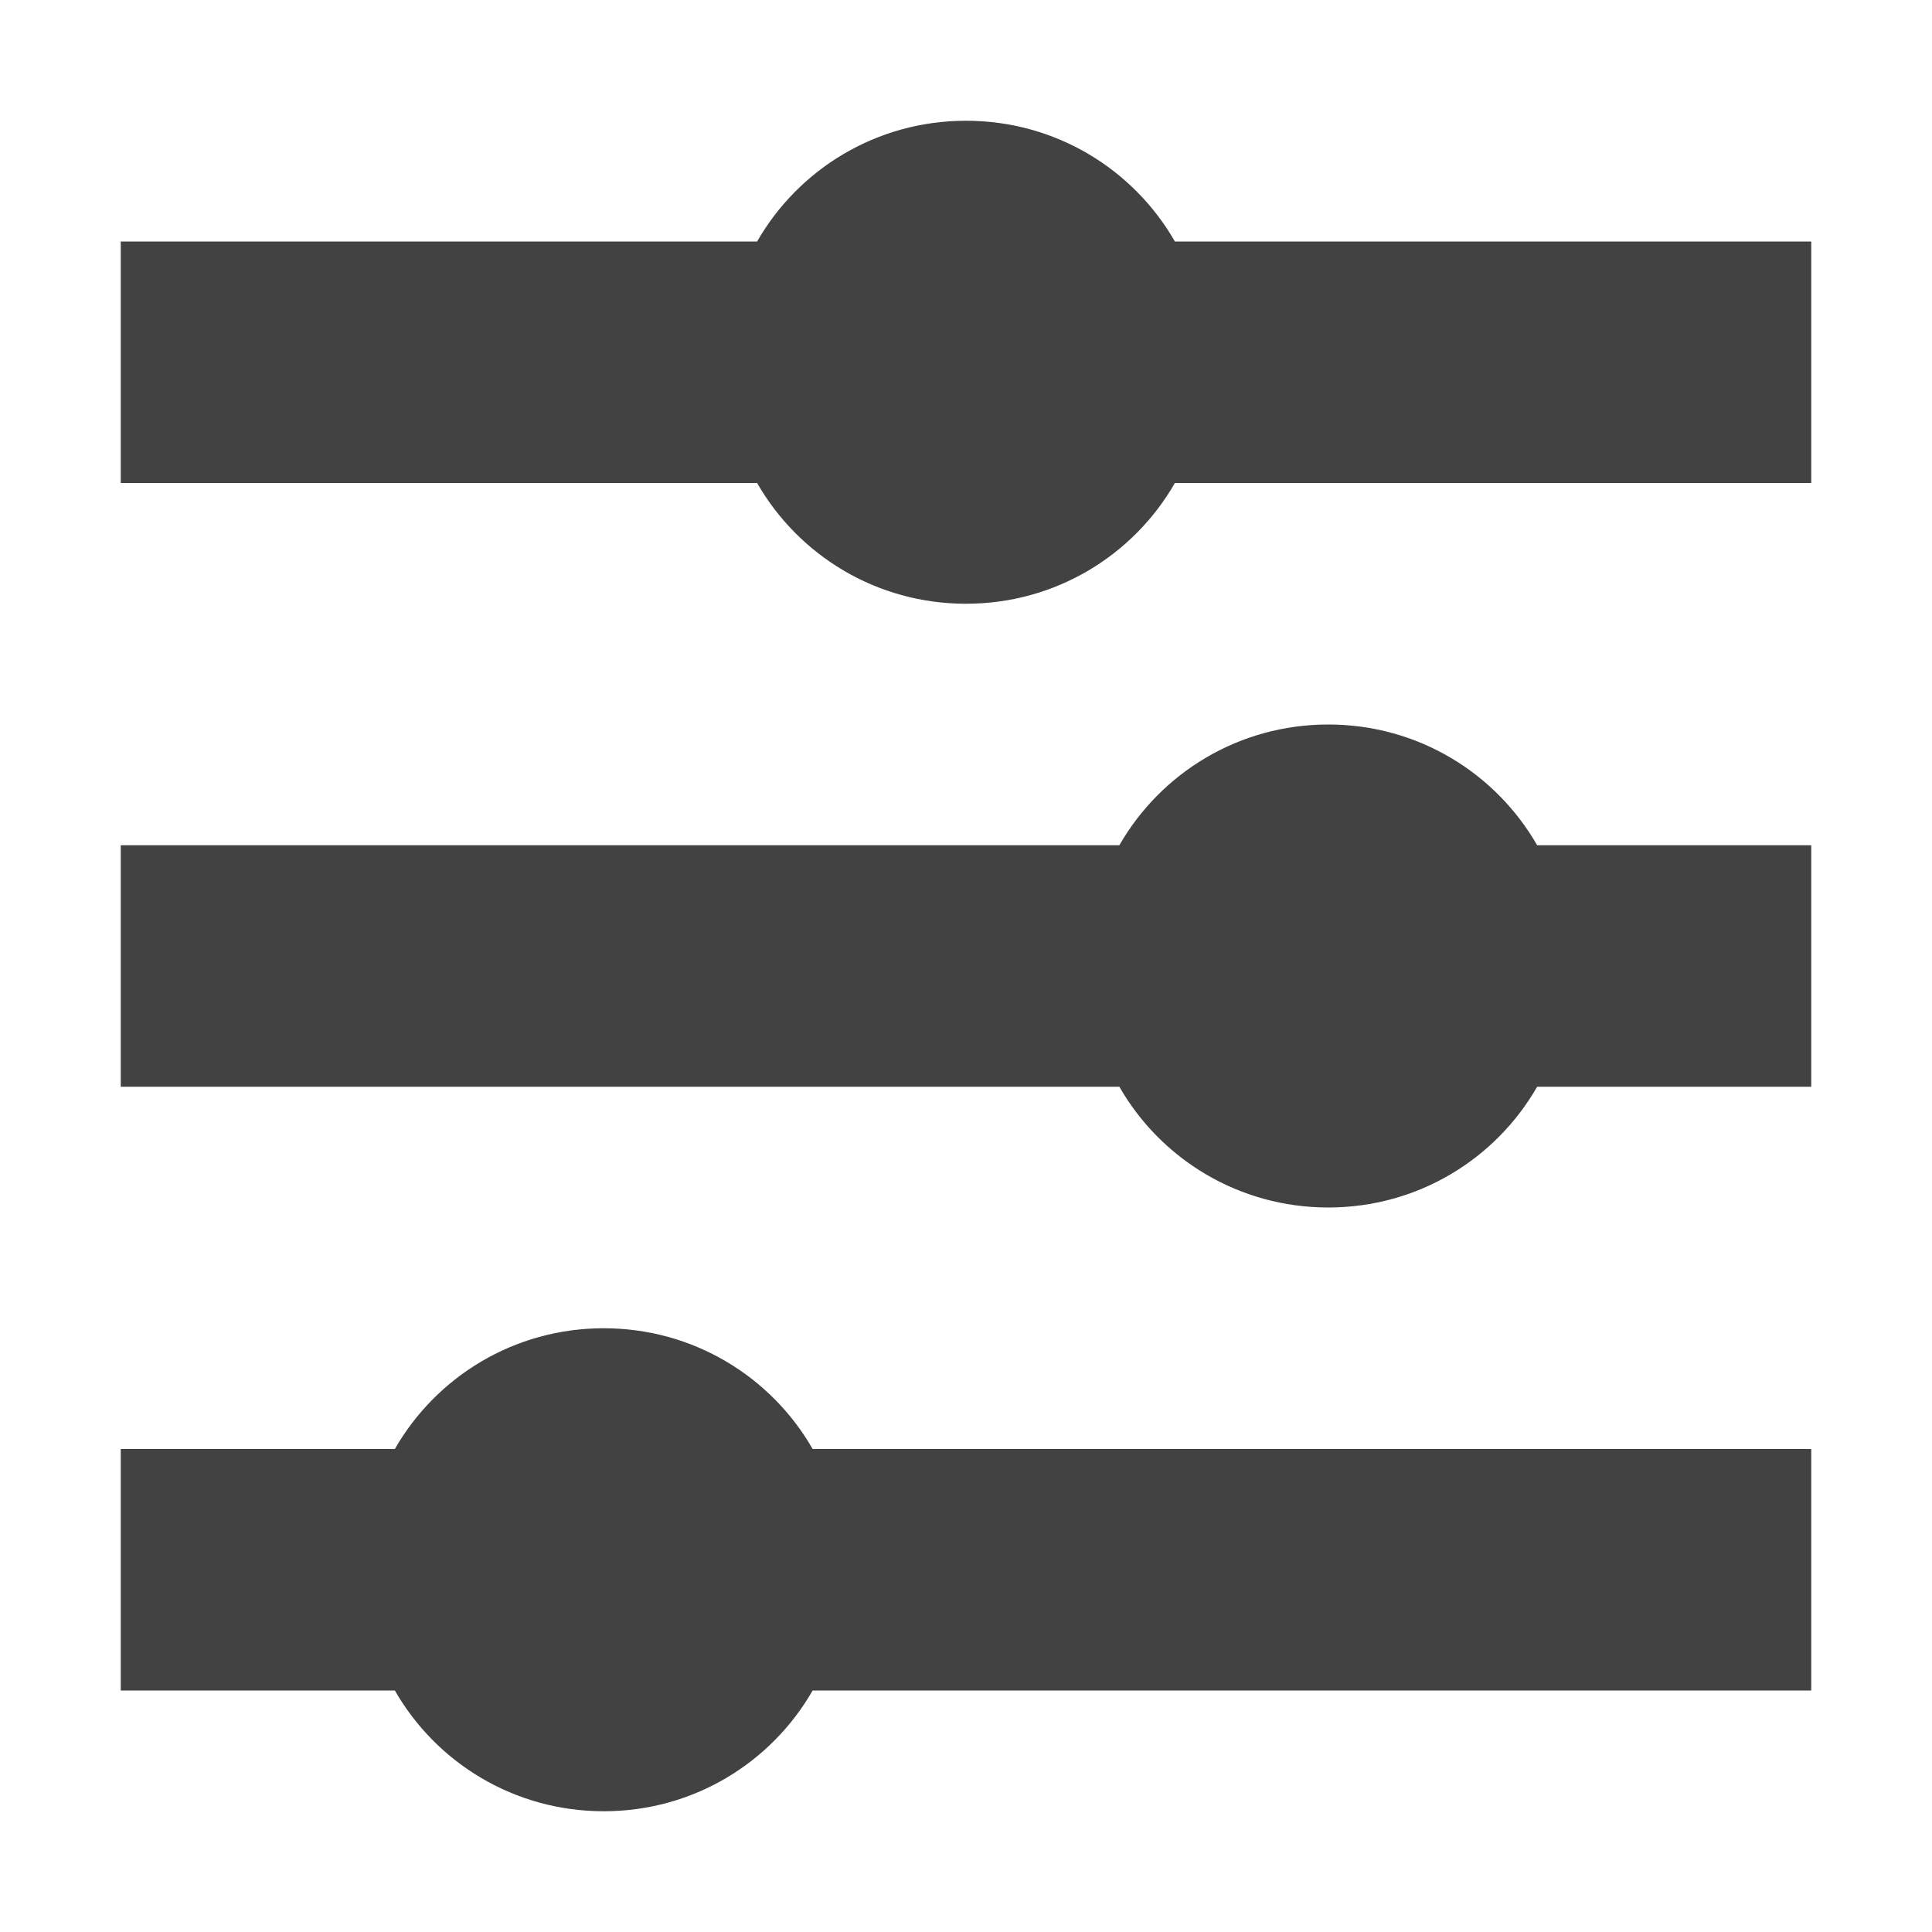
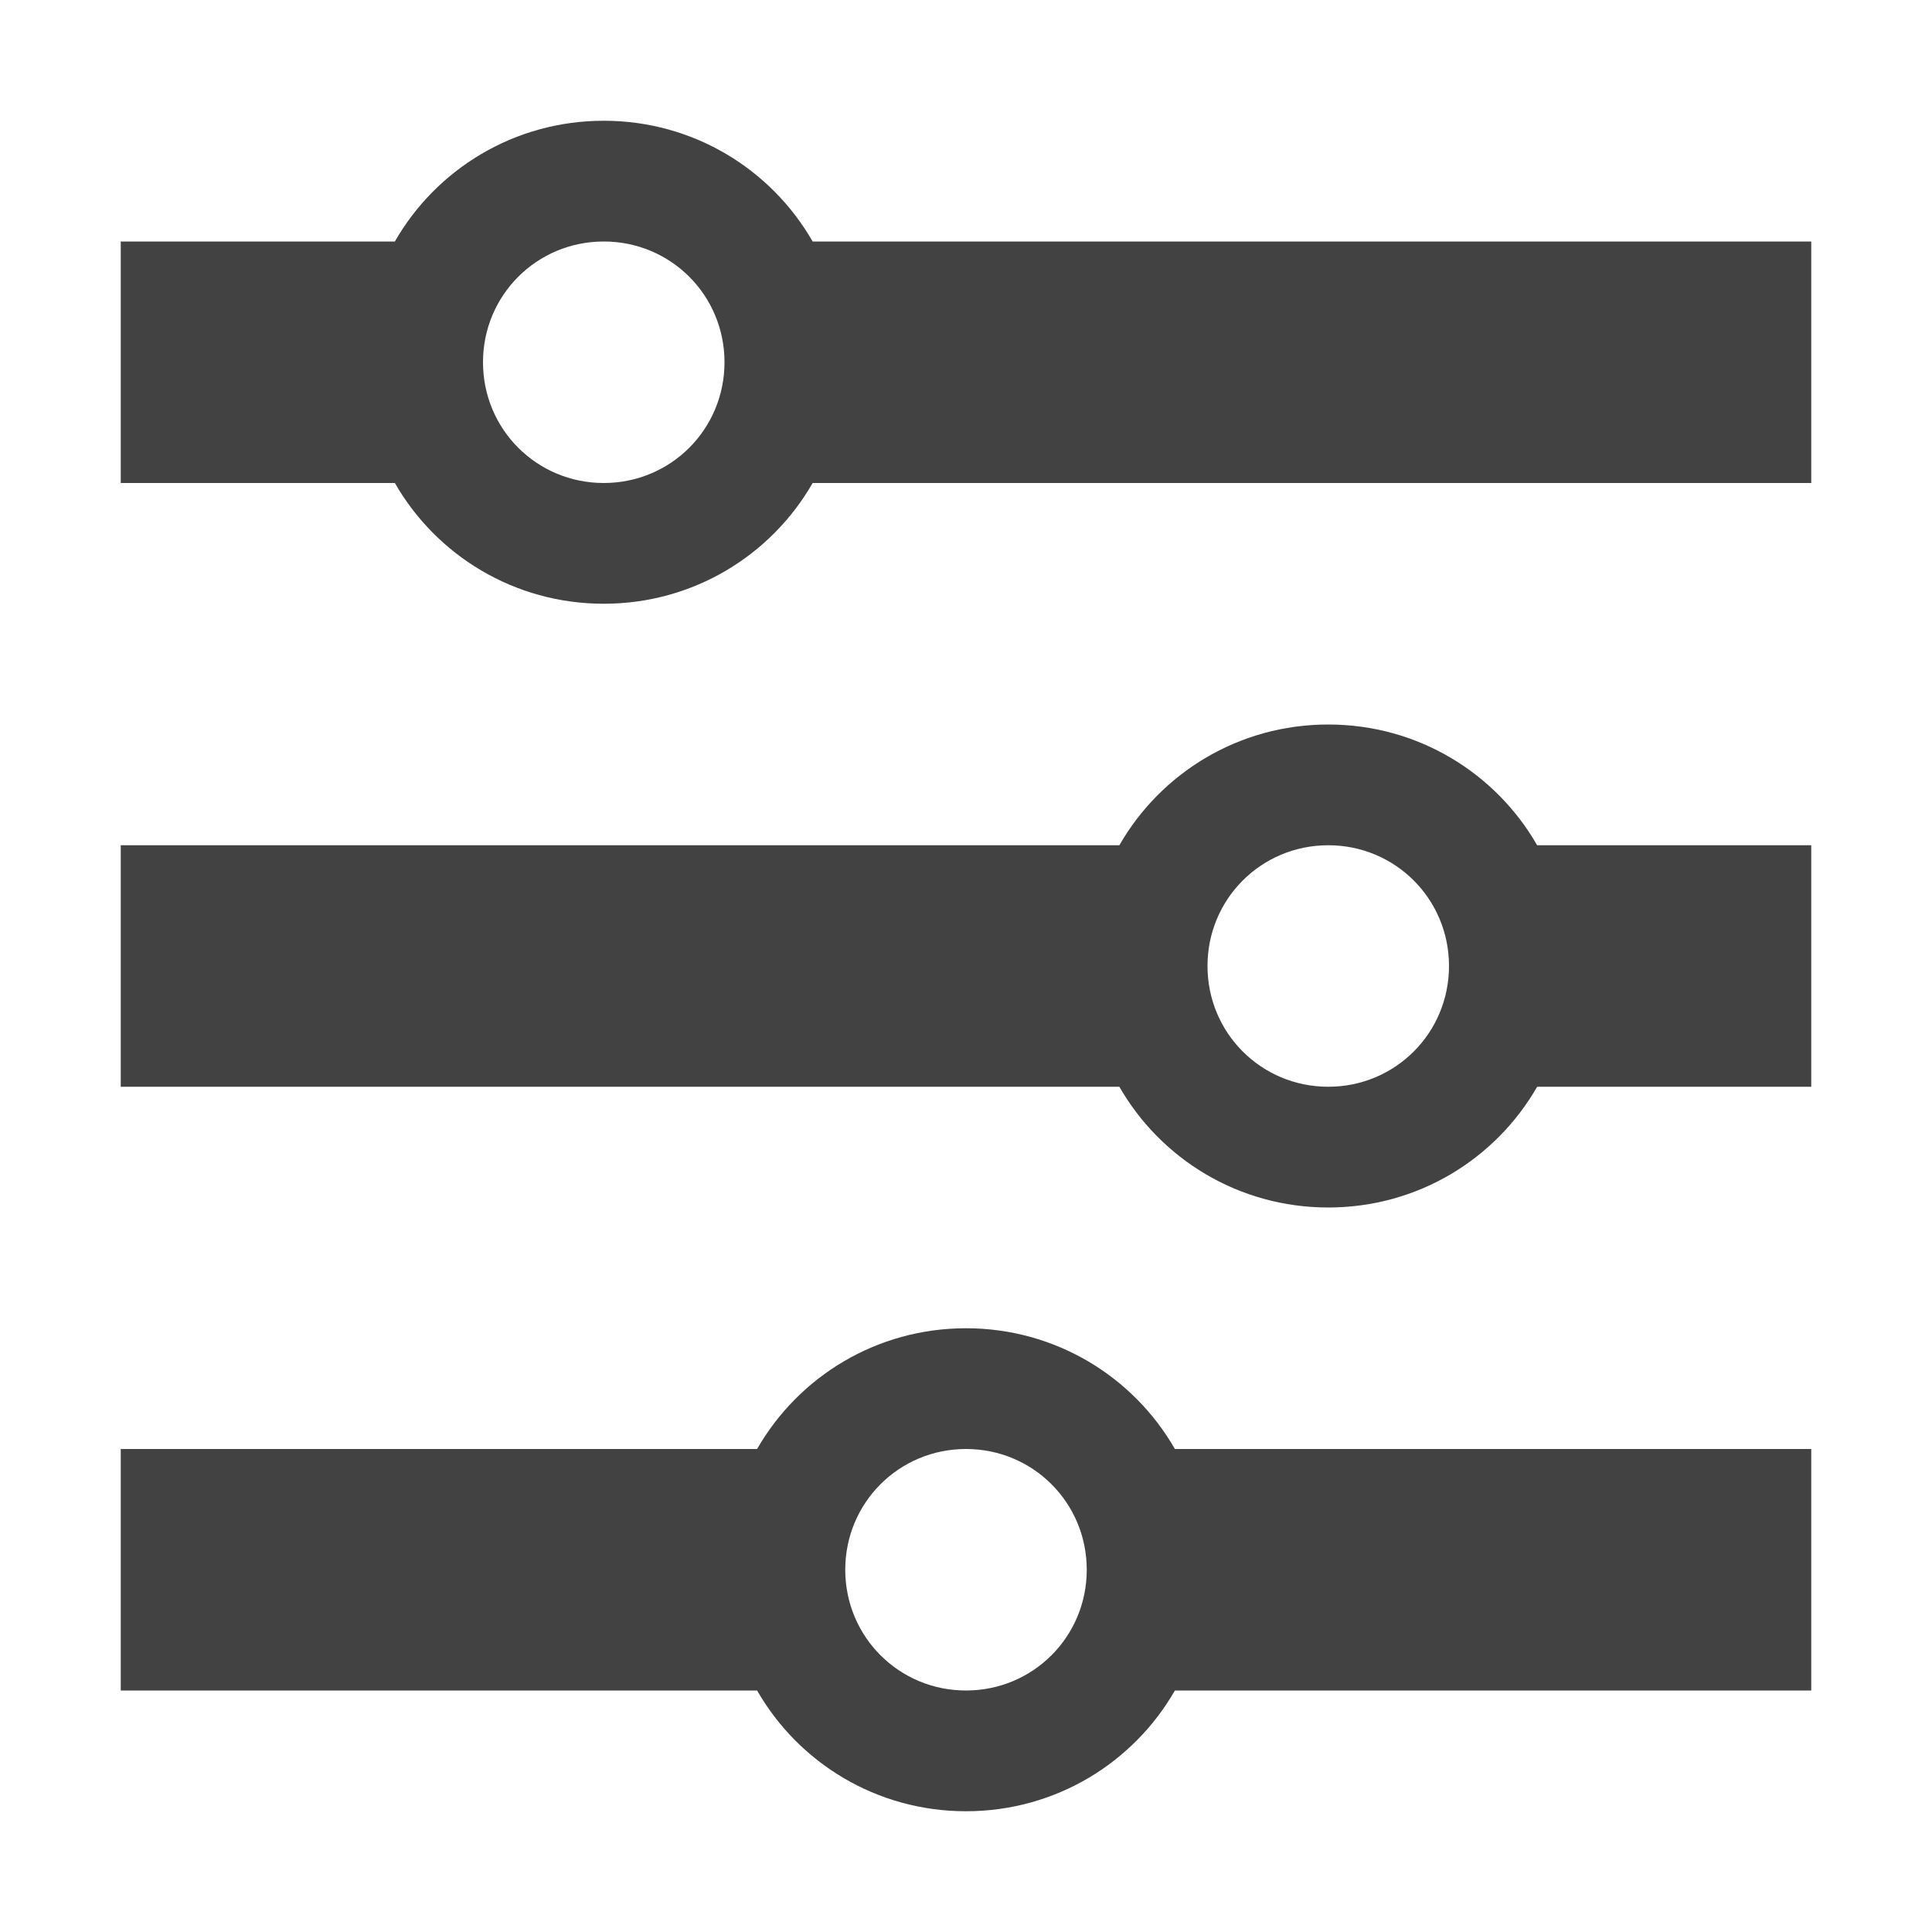
<svg xmlns="http://www.w3.org/2000/svg" width="16px" height="16px" viewBox="0 0 16 16" version="1.1">
  <g id="surface1">
    <defs>
      <style id="current-color-scheme" type="text/css">
   .ColorScheme-Text { color:#424242; } .ColorScheme-Highlight { color:#eeeeee; }
  </style>
    </defs>
-     <path style="fill:currentColor" class="ColorScheme-Text" d="M 8 1 C 7.258 1 6.613 1.402 6.27 2 L 1 2 L 1 4 L 6.27 4 C 6.613 4.598 7.258 5 8 5 C 8.742 5 9.387 4.598 9.73 4 L 15 4 L 15 2 L 9.73 2 C 9.387 1.402 8.742 1 8 1 Z M 11 6 C 10.258 6 9.613 6.402 9.27 7 L 1 7 L 1 9 L 9.27 9 C 9.613 9.598 10.258 10 11 10 C 11.742 10 12.387 9.598 12.73 9 L 15 9 L 15 7 L 12.73 7 C 12.387 6.402 11.742 6 11 6 Z M 5 11 C 4.258 11 3.613 11.402 3.27 12 L 1 12 L 1 14 L 3.27 14 C 3.613 14.598 4.258 15 5 15 C 5.742 15 6.387 14.598 6.73 14 L 15 14 L 15 12 L 6.73 12 C 6.387 11.402 5.742 11 5 11 Z M 5 11 " />
+     <path style="fill:currentColor" class="ColorScheme-Text" d="M 5 1 C 5.742 1 6.387 1.402 6.73 2 L 15 2 L 15 4 L 6.73 4 C 6.387 4.598 5.742 5 5 5 C 4.258 5 3.613 4.598 3.27 4 L 1 4 L 1 2 L 3.27 2 C 3.613 1.402 4.258 1 5 1 Z M 5 2 C 4.445 2 4 2.445 4 3 C 4 3.555 4.445 4 5 4 C 5.555 4 6 3.555 6 3 C 6 2.445 5.555 2 5 2 Z M 11 6 C 11.742 6 12.387 6.402 12.73 7 L 15 7 L 15 9 L 12.73 9 C 12.387 9.598 11.742 10 11 10 C 10.258 10 9.613 9.598 9.27 9 L 1 9 L 1 7 L 9.27 7 C 9.613 6.402 10.258 6 11 6 Z M 11 7 C 10.445 7 10 7.445 10 8 C 10 8.555 10.445 9 11 9 C 11.555 9 12 8.555 12 8 C 12 7.445 11.555 7 11 7 Z M 8 11 C 8.742 11 9.387 11.402 9.73 12 L 15 12 L 15 14 L 9.73 14 C 9.387 14.598 8.742 15 8 15 C 7.258 15 6.613 14.598 6.27 14 L 1 14 L 1 12 L 6.27 12 C 6.613 11.402 7.258 11 8 11 Z M 8 12 C 7.445 12 7 12.445 7 13 C 7 13.555 7.445 14 8 14 C 8.555 14 9 13.555 9 13 C 9 12.445 8.555 12 8 12 Z M 8 12 " />
  </g>
</svg>
